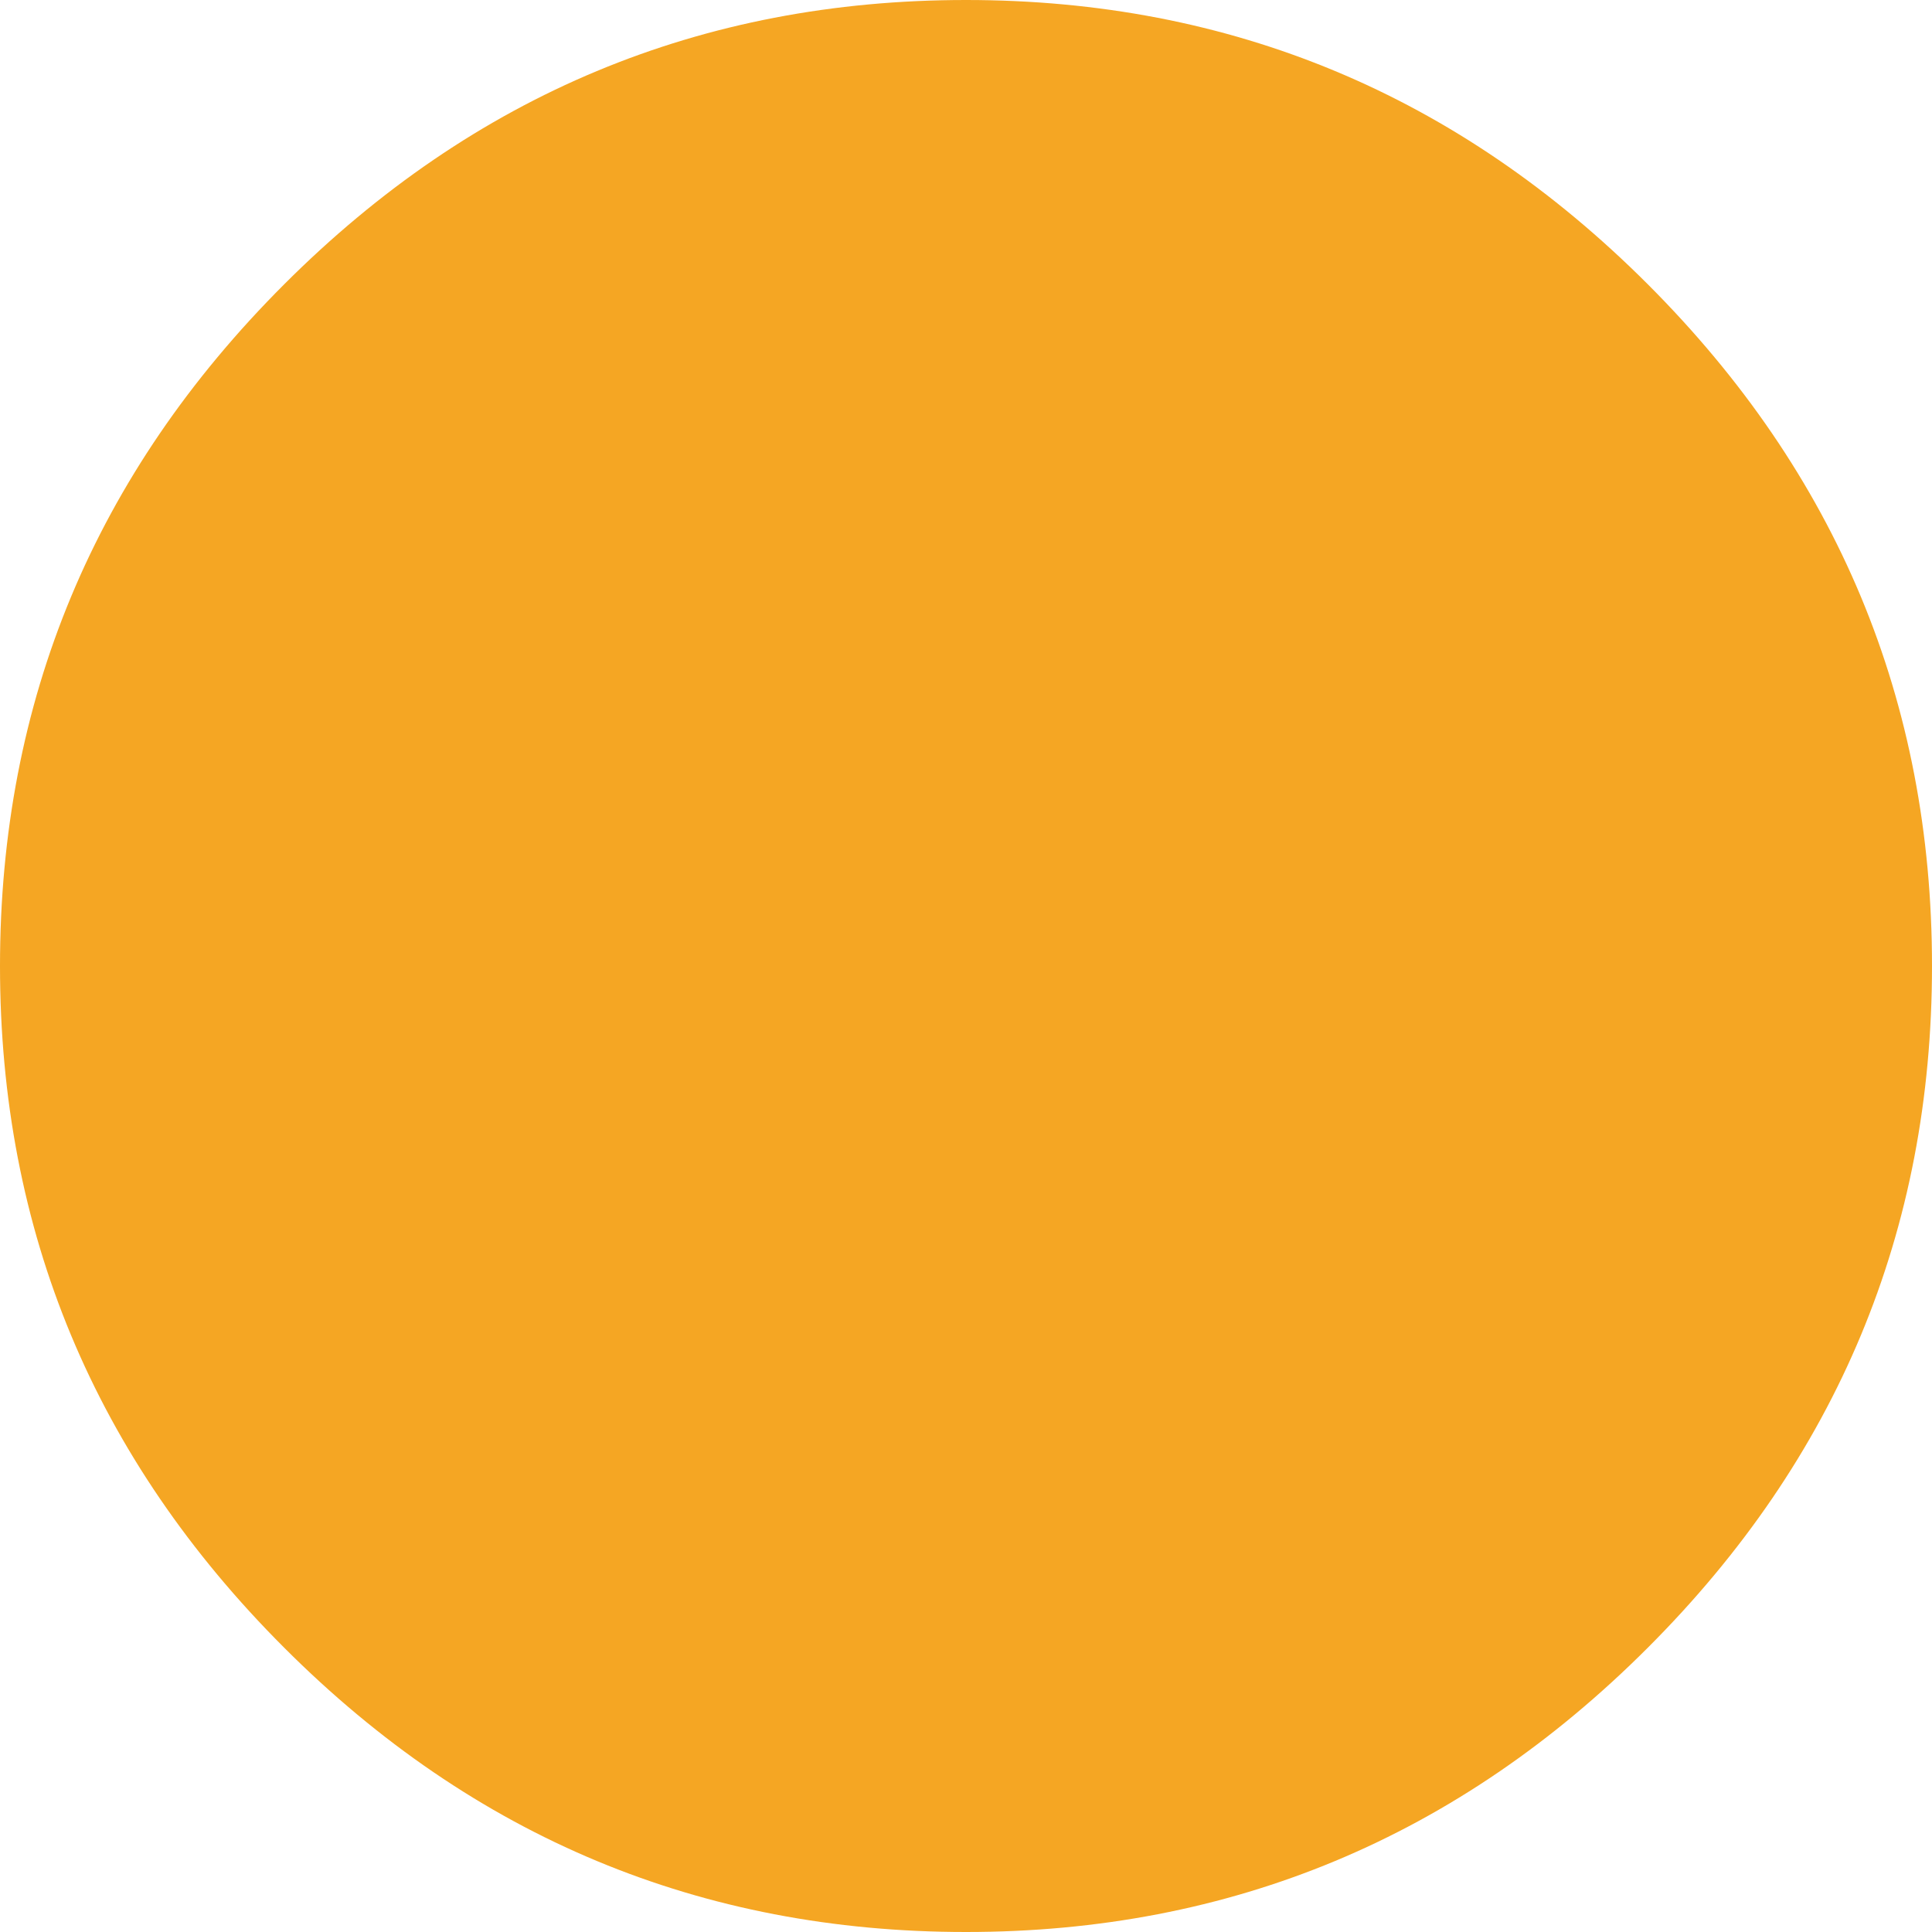
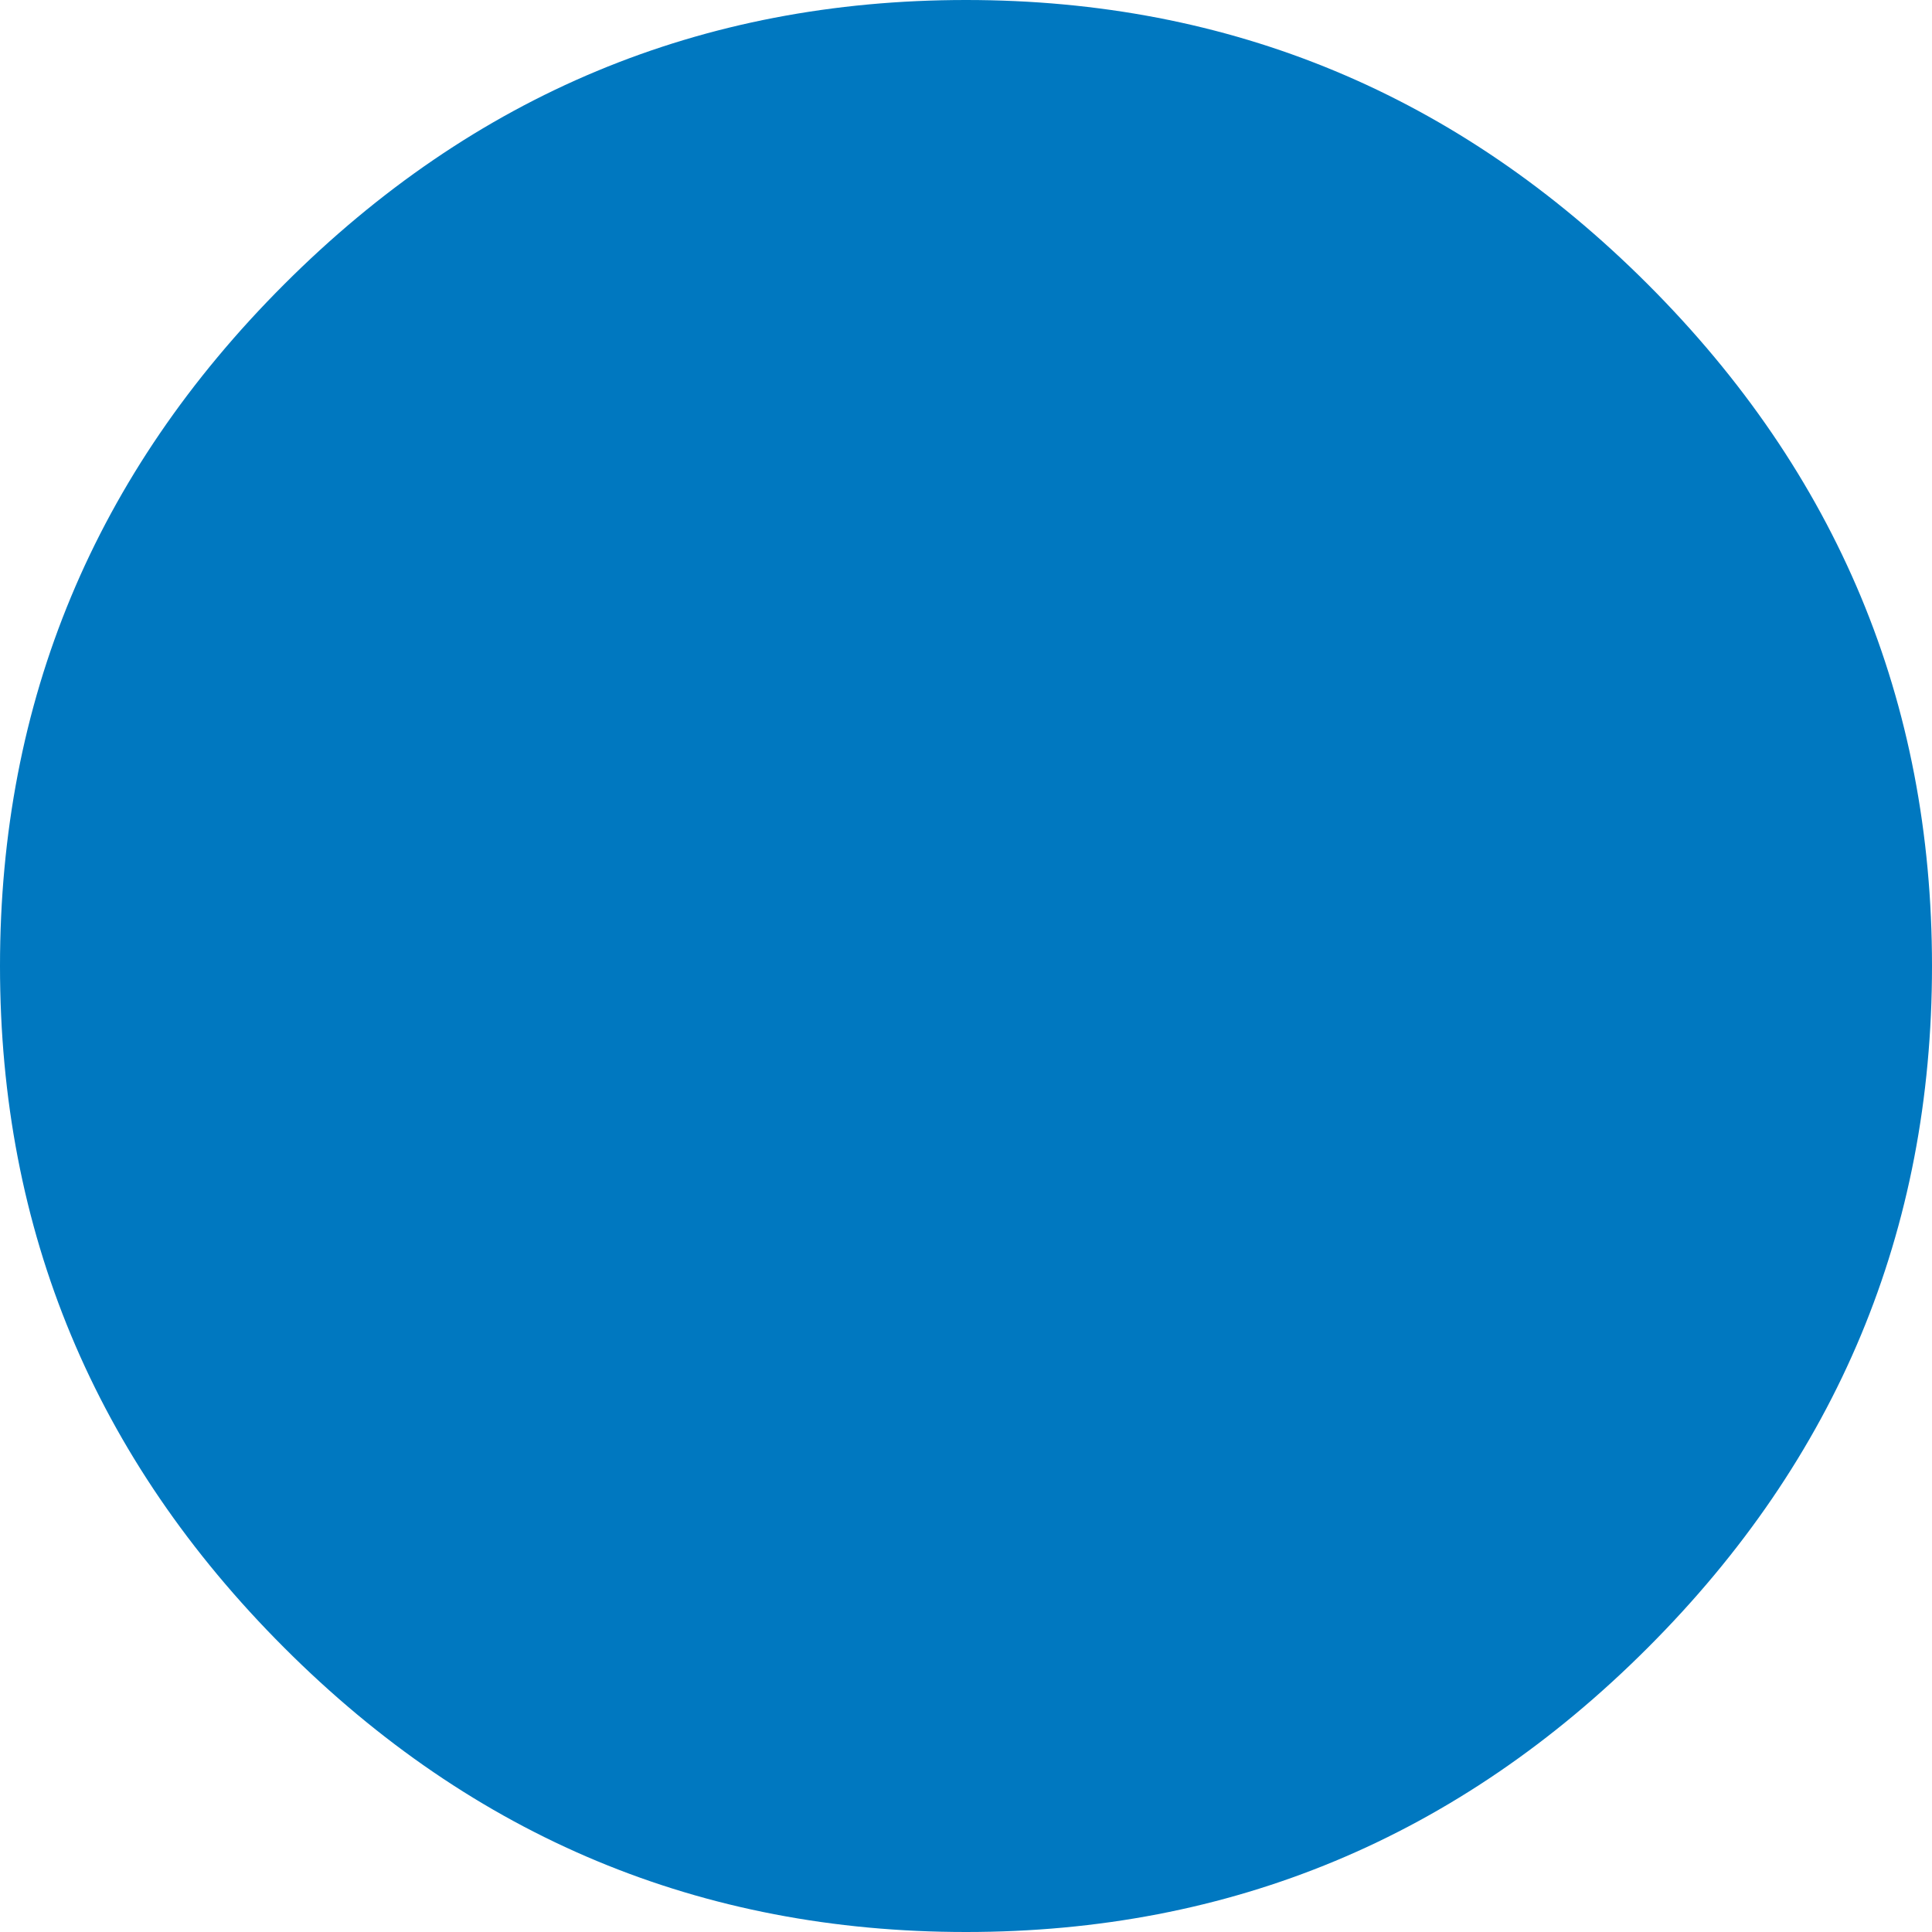
<svg xmlns="http://www.w3.org/2000/svg" width="16px" height="16px" viewBox="0 0 16 16" version="1.1">
  <defs />
  <g id="Page-1" stroke="none" stroke-width="1" fill="none" fill-rule="evenodd">
-     <g id="Artboard" transform="translate(-634, -338)" fill="#F5A623">
+     <g id="Artboard" transform="translate(-634, -338)" fill="#0078C0">
      <g id="Group-29" transform="translate(610, 338)">
        <g transform="translate(24, 0)" id="Path">
          <path d="M8,0 C10.194,0 12.077,0.785 13.646,2.354 C15.215,3.923 16,5.806 16,8 C16,10.194 15.215,12.077 13.646,13.646 C12.077,15.216 10.194,16 8,16 C5.806,16 3.923,15.216 2.354,13.646 C0.784,12.077 0,10.194 0,8 C0,5.806 0.784,3.923 2.354,2.354 C3.923,0.785 5.806,0 8,0 Z" />
        </g>
      </g>
    </g>
  </g>
</svg>
